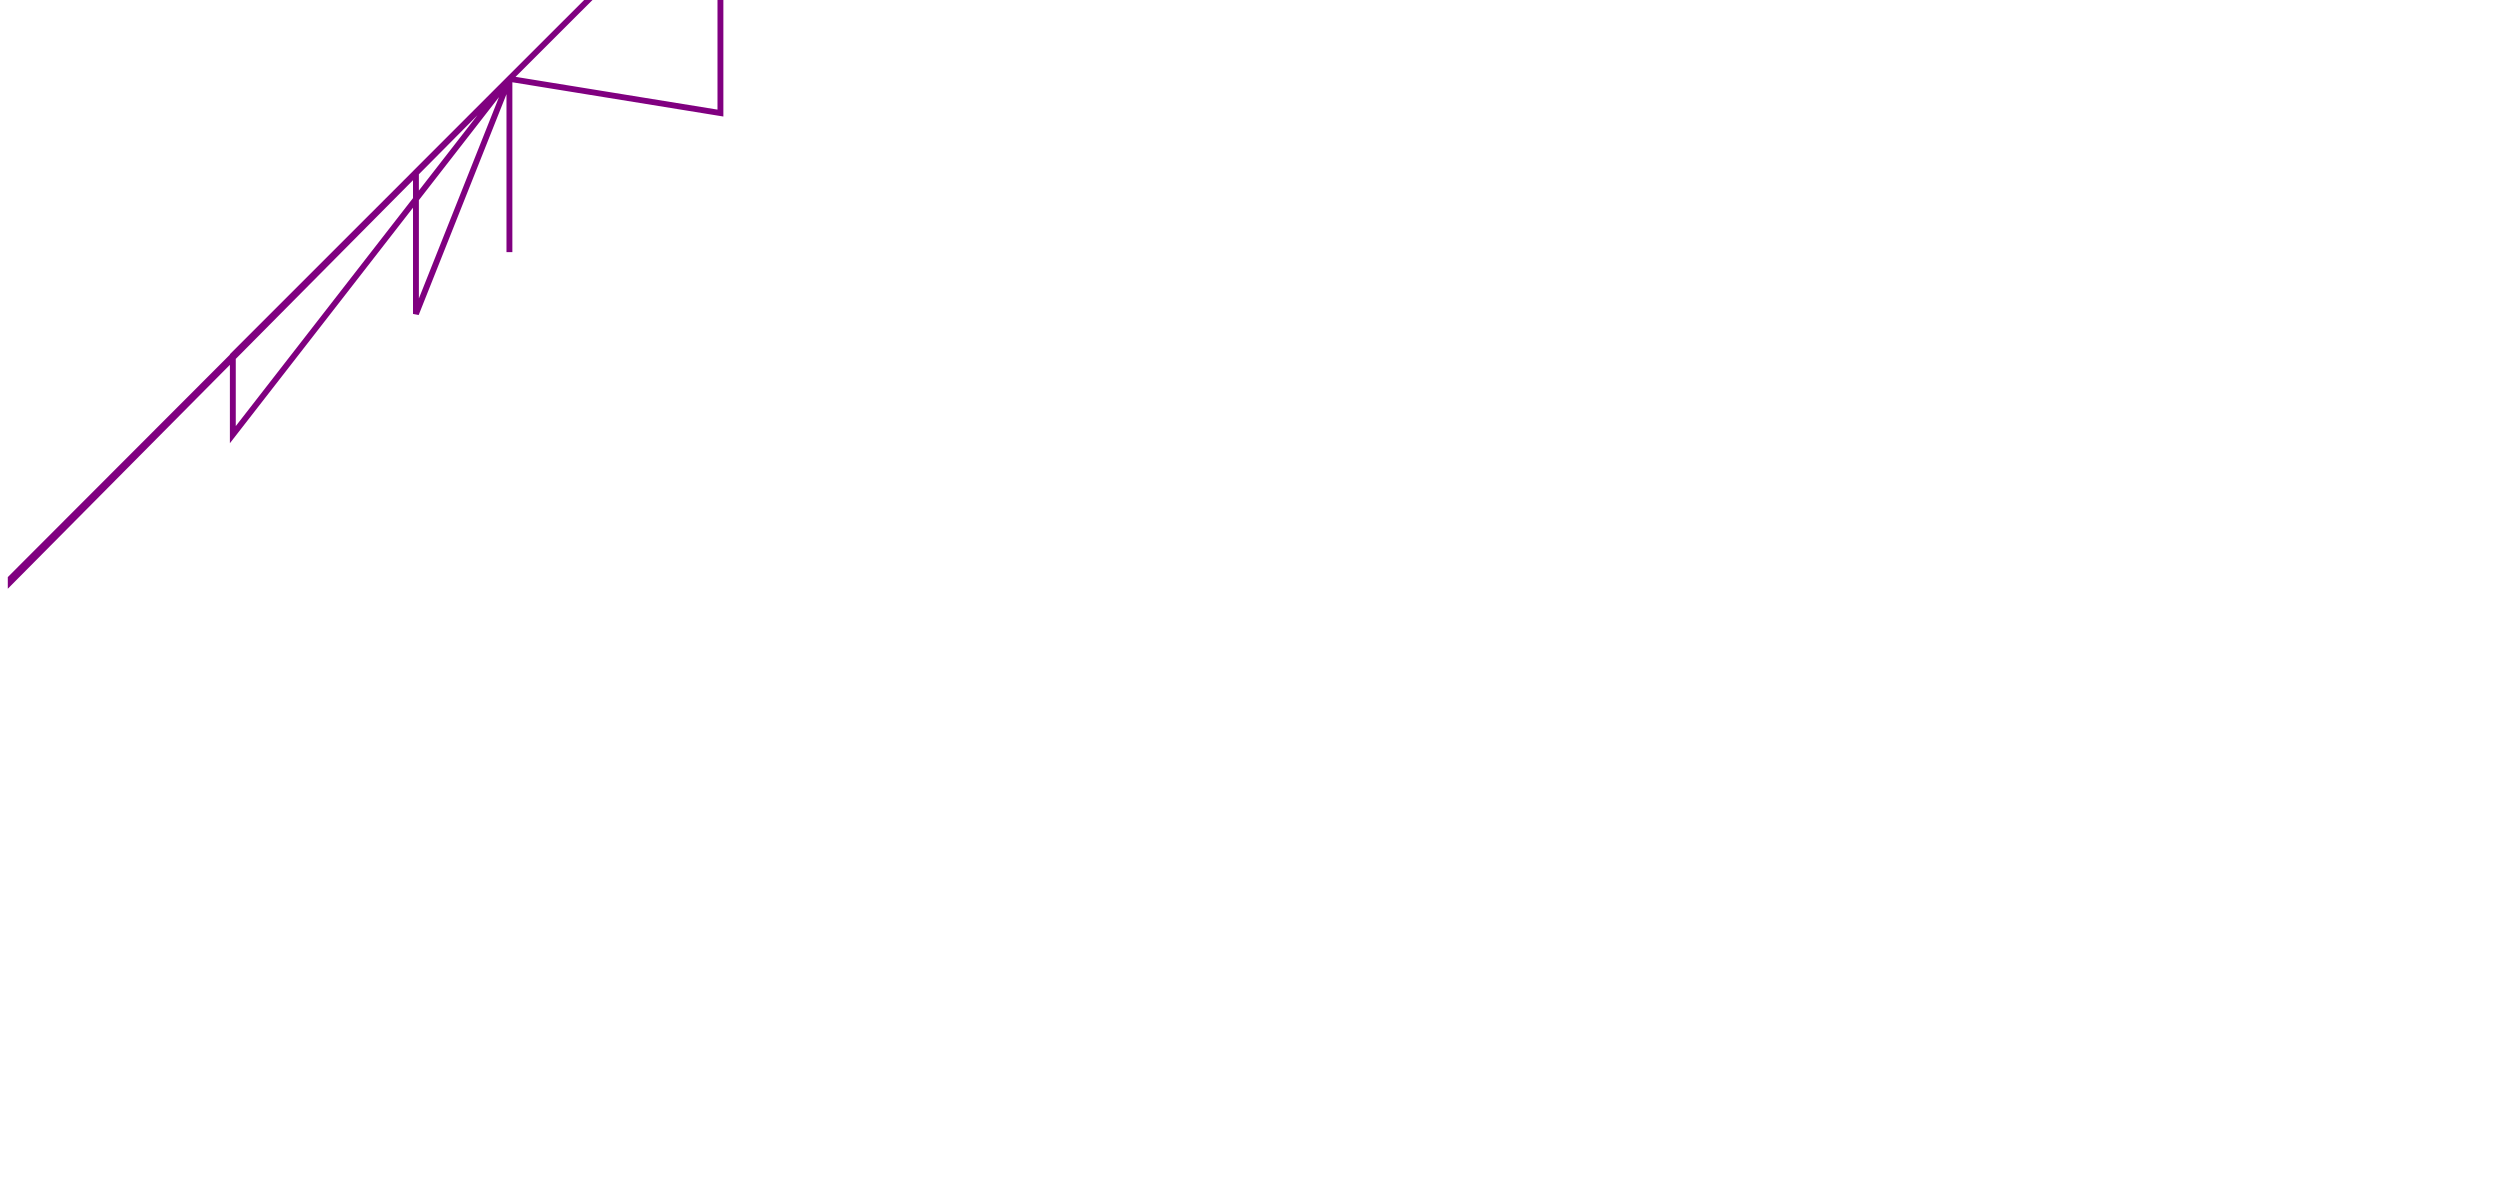
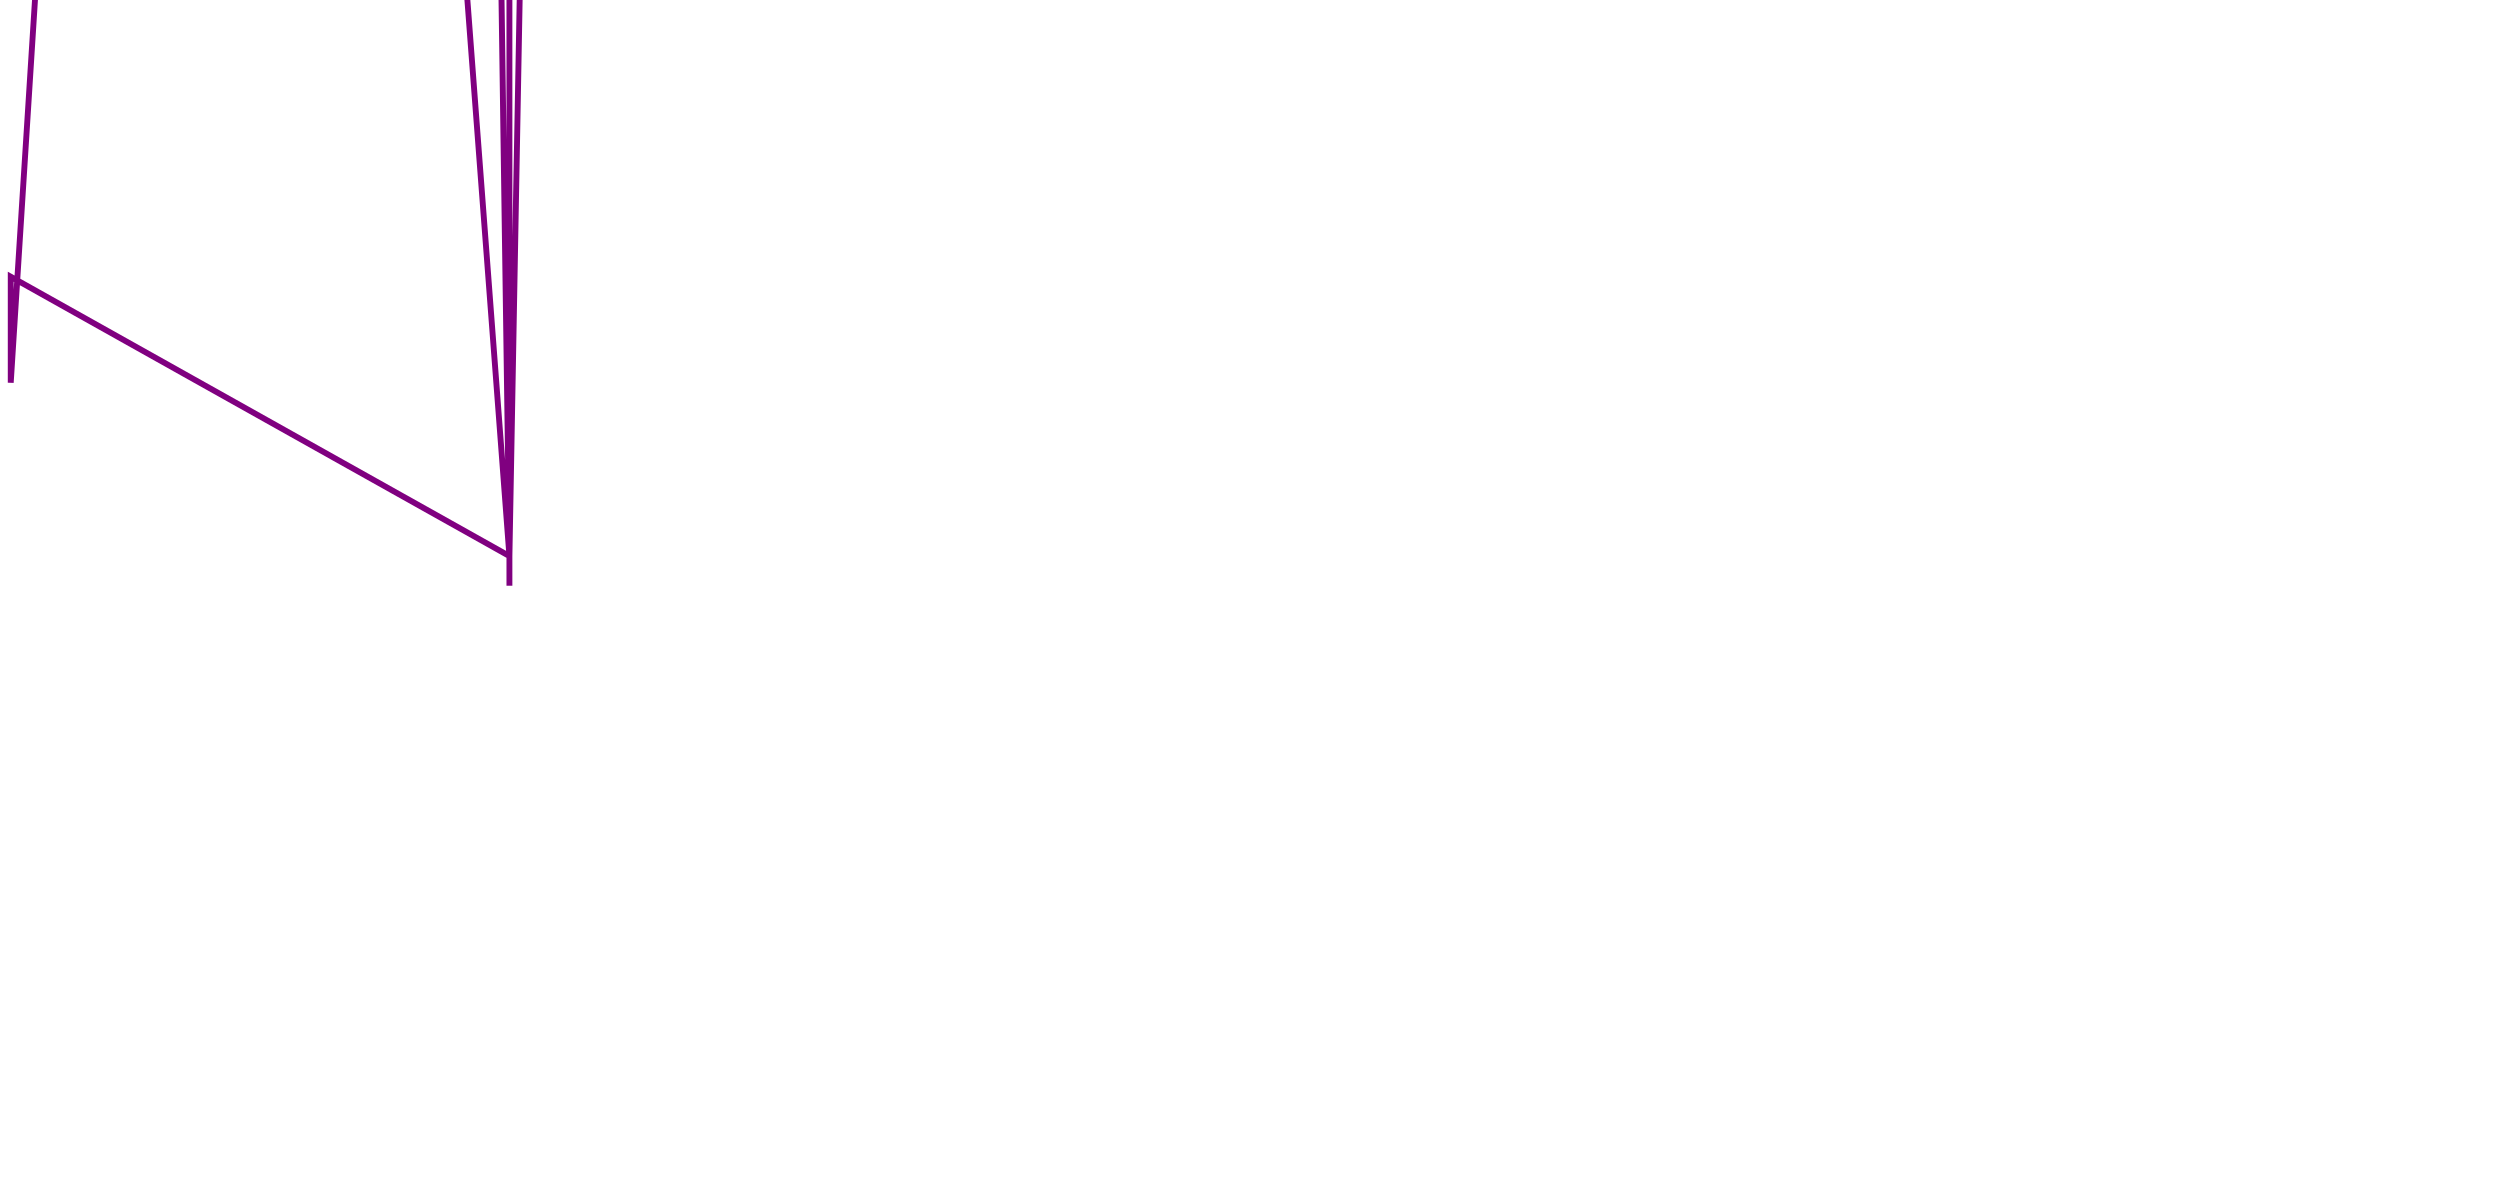
<svg viewBox="0 0 850 400">
  <g stroke-width="2" fill="none">
-     <path d="M 173.203 85.729 173.203 59.316 173.203 26.798 173.203 26.798 173.203 26.798 173.203 26.798 173.203 26.798 173.203 26.798 173.203 26.798 173.203 26.798 173.203 26.798 173.203 26.798 173.203 26.798 173.203 26.798 173.203 26.798 173.203 26.798 173.203 26.798 173.203 26.798 173.203 26.798 173.203 26.798 173.203 26.798 173.203 26.798 173.203 26.798 173.203 26.798 173.203 26.798 173.203 26.798 173.203 26.798 173.203 26.798 173.203 26.798 173.203 26.798 173.203 26.798 173.203 26.798 173.203 26.798 173.203 26.798 173.203 26.798 173.203 26.798 173.203 26.798 173.203 26.798 173.203 26.798 173.203 26.798 173.203 26.798 173.203 26.798 173.203 26.798 173.203 26.798 173.203 26.798 173.203 26.798 173.203 26.798 173.203 26.798 173.203 26.798 173.203 26.798 173.203 26.798 173.203 26.798 173.203 26.798 173.203 26.798 173.203 26.798 173.203 26.798 173.203 26.798 173.203 26.798 173.203 26.798 173.203 26.798 173.203 26.798 173.203 26.798 173.203 26.798 173.203 26.798 173.203 26.798 173.203 26.798 173.203 26.798 173.203 26.798 173.203 26.798 173.203 26.798 173.203 26.798 173.203 26.798 173.203 26.798 173.203 26.798 173.203 26.798 173.203 26.798 173.203 26.798 173.203 26.798 173.203 26.798 173.203 26.798 173.203 26.798 173.203 26.798 173.203 26.798 141.42 106.739 141.42 85.182 141.42 58.643 173.203 26.798 173.203 26.798 173.203 26.798 173.203 26.798 173.203 26.798 173.203 26.798 173.203 26.798 173.203 26.798 173.203 26.798 173.203 26.798 173.203 26.798 173.203 26.798 173.203 26.798 173.203 26.798 173.203 26.798 173.203 26.798 173.203 26.798 173.203 26.798 173.203 26.798 173.203 26.798 173.203 26.798 173.203 26.798 173.203 26.798 173.203 26.798 173.203 26.798 173.203 26.798 173.203 26.798 173.203 26.798 173.203 26.798 173.203 26.798 173.203 26.798 173.203 26.798 173.203 26.798 173.203 26.798 173.203 26.798 173.203 26.798 173.203 26.798 173.203 26.798 173.203 26.798 173.203 26.798 173.203 26.798 173.203 26.798 173.203 26.798 173.203 26.798 173.203 26.798 173.203 26.798 173.203 26.798 173.203 26.798 173.203 26.798 173.203 26.798 173.203 26.798 173.203 26.798 173.203 26.798 173.203 26.798 173.203 26.798 173.203 26.798 173.203 26.798 173.203 26.798 173.203 26.798 173.203 26.798 173.203 26.798 173.203 26.798 173.203 26.798 173.203 26.798 173.203 26.798 173.203 26.798 173.203 26.798 173.203 26.798 173.203 26.798 173.203 26.798 173.203 26.798 173.203 26.798 173.203 26.798 173.203 26.798 173.203 26.798 173.203 26.798 173.203 26.798 173.203 26.798 173.203 26.798 173.203 26.798 141.42 106.698 141.42 85.131 141.42 58.58 173.203 26.798 173.203 26.798 173.203 26.798 173.203 26.798 173.203 26.798 173.203 26.798 173.203 26.798 173.203 26.798 173.203 26.798 173.203 26.798 173.203 26.798 173.203 26.798 173.203 26.798 173.203 26.798 173.203 26.798 173.203 26.798 173.203 26.798 173.203 26.798 173.203 26.798 173.203 26.798 173.203 26.798 173.203 26.798 173.203 26.798 173.203 26.798 173.203 26.798 173.203 26.798 173.203 26.798 173.203 26.798 173.203 26.798 173.203 26.798 173.203 26.798 173.203 26.798 173.203 26.798 173.203 26.798 173.203 26.798 173.203 26.798 173.203 26.798 173.203 26.798 173.203 26.798 173.203 26.798 173.203 26.798 173.203 26.798 173.203 26.798 173.203 26.798 173.203 26.798 173.203 26.798 173.203 26.798 173.203 26.798 173.203 26.798 173.203 26.798 173.203 26.798 173.203 26.798 173.203 26.798 173.203 26.798 173.203 26.798 173.203 26.798 173.203 26.798 173.203 26.798 173.203 26.798 173.203 26.798 173.203 26.798 173.203 26.798 173.203 26.798 173.203 26.798 173.203 26.798 173.203 26.798 173.203 26.798 173.203 26.798 173.203 26.798 173.203 26.798 173.203 26.798 173.203 26.798 173.203 26.798 173.203 26.798 173.203 26.798 173.203 26.798 173.203 26.798 173.203 26.798 173.203 26.798 173.203 26.798 244.946 38.443 244.946 1.1 244.946 -44.874 173.203 26.798 173.203 26.798 173.203 26.798 173.203 26.798 173.203 26.798 173.203 26.798 173.203 26.798 173.203 26.798 173.203 26.798 173.203 26.798 173.203 26.798 173.203 26.798 173.203 26.798 173.203 26.798 173.203 26.798 173.203 26.798 173.203 26.798 173.203 26.798 173.203 26.798 173.203 26.798 173.203 26.798 173.203 26.798 173.203 26.798 173.203 26.798 173.203 26.798 173.203 26.798 173.203 26.798 173.203 26.798 173.203 26.798 173.203 26.798 173.203 26.798 173.203 26.798 173.203 26.798 173.203 26.798 173.203 26.798 173.203 26.798 173.203 26.798 173.203 26.798 173.203 26.798 173.203 26.798 173.203 26.798 173.203 26.798 173.203 26.798 173.203 26.798 173.203 26.798 173.203 26.798 173.203 26.798 173.203 26.798 173.203 26.798 173.203 26.798 173.203 26.798 173.203 26.798 173.203 26.798 173.203 26.798 173.203 26.798 173.203 26.798 173.203 26.798 173.203 26.798 173.203 26.798 173.203 26.798 173.203 26.798 173.203 26.798 173.203 26.798 173.203 26.798 173.203 26.798 173.203 26.798 173.203 26.798 173.203 26.798 173.203 26.798 173.203 26.798 173.203 26.798 173.203 26.798 173.203 26.798 173.203 26.798 173.203 26.798 173.203 26.798 173.203 26.798 173.203 26.798 173.203 26.798 173.203 26.798 3.651 197.746 3.651 197.225 3.651 196.623 173.203 26.823 173.203 26.823 173.203 26.823 173.203 26.823 173.203 26.823 173.203 26.823 173.203 26.823 173.203 26.823 173.203 26.823 173.203 26.823 173.203 26.823 173.203 26.823 173.203 26.823 173.203 26.823 173.203 26.823 173.203 26.823 173.203 26.823 173.203 26.823 173.203 26.823 173.203 26.823 173.203 26.823 173.203 26.823 173.203 26.823 173.203 26.823 173.203 26.823 173.203 26.823 173.203 26.823 173.203 26.823 173.203 26.823 173.203 26.823 173.203 26.823 173.203 26.823 173.203 26.823 173.203 26.823 173.203 26.823 173.203 26.823 173.203 26.823 173.203 26.823 173.203 26.823 173.203 26.823 173.203 26.823 173.203 26.823 173.203 26.823 173.203 26.823 173.203 26.823 173.203 26.823 173.203 26.823 173.203 26.823 173.203 26.823 173.203 26.823 173.203 26.823 173.203 26.823 173.203 26.823 173.203 26.823 173.203 26.823 173.203 26.823 173.203 26.823 173.203 26.823 173.203 26.823 173.203 26.823 173.203 26.823 173.203 26.823 173.203 26.823 173.203 26.823 173.203 26.823 173.203 26.823 173.203 26.823 173.203 26.823 173.203 26.823 173.203 26.823 173.203 26.823 173.203 26.823 173.203 26.823 173.203 26.823 173.203 26.823 173.203 26.823 173.203 26.823 173.203 26.823 173.203 26.823 173.203 26.823 79.163 147.78 79.163 135.71 79.163 120.849 173.203 26.823 173.203 26.823 173.203 26.823 173.203 26.823 173.203 26.823 173.203 26.823 173.203 26.823 173.203 26.823 173.203 26.823 173.203 26.823 173.203 26.823 173.203 26.823 173.203 26.823 173.203 26.823 173.203 26.823 173.203 26.823 173.203 26.823 173.203 26.823 173.203 26.823 173.203 26.823 173.203 26.823 173.203 26.823 173.203 26.823 173.203 26.823 173.203 26.823 173.203 26.823 173.203 26.823 173.203 26.823 173.203 26.823 173.203 26.823 173.203 26.823 173.203 26.823 173.203 26.823 173.203 26.823 173.203 26.823 173.203 26.823 173.203 26.823 173.203 26.823 173.203 26.823 173.203 26.823 173.203 26.823 173.203 26.823 173.203 26.823 173.203 26.823 173.203 26.823 173.203 26.823 173.203 26.823 173.203 26.823 173.203 26.823 173.203 26.823 173.203 26.823 173.203 26.823 173.203 26.823 173.203 26.823 173.203 26.823 173.203 26.823 173.203 26.823 173.203 26.823 173.203 26.823 173.203 26.823 173.203 26.823 173.203 26.823 173.203 26.823 173.203 26.823 173.203 26.823 173.203 26.823 173.203 26.823 173.203 26.823 173.203 26.823 173.203 26.823 173.203 26.823 173.203 26.823 173.203 26.823 173.203 26.823 173.203 26.823 173.203 26.823 173.203 26.823 173.203 26.823 173.203 26.823 173.203 26.823 173.203 26.823 173.203 26.823 173.203 26.823 173.203 26.823 173.203 26.823 173.203 26.823 173.203 26.823 173.203 26.823 173.203 26.823 173.203 26.823 173.203 26.823 173.203 26.823 173.203 26.823 173.203 26.823 173.203 26.823 173.203 26.823 173.203 26.823 173.203 26.823 173.203 26.823 173.203 26.823 173.203 26.823 173.203 26.823 173.203 26.823 173.203 26.823 173.203 26.823 173.203 26.823 173.203 26.823 173.203 26.823 173.203 26.823 173.203 26.823 173.203 26.823 173.203 26.823 173.203 26.823 173.203 26.823 173.203 26.823 173.203 26.823 173.203 26.823 173.203 26.823 173.203 26.823 173.203 26.823 173.203 26.823 173.203 26.823 173.203 26.823 173.203 26.823 173.203 26.823 173.203 26.823 173.203 26.823 173.203 26.823 173.203 26.823 173.203 26.823 173.203 26.823 173.203 26.823 173.203 26.823 173.203 26.823 173.203 26.823 173.203 26.823 173.203 26.823 173.203 26.823 173.203 26.823 173.203 26.823 173.203 26.823 173.203 26.823 173.203 26.823 173.203 26.823 173.203 26.823 173.203 26.823 173.203 26.823 173.203 26.823 173.203 26.823 173.203 26.823 173.203 26.823 173.203 26.823 173.203 26.823 173.203 26.823 173.203 26.823 173.203 26.823 173.203 26.823 173.203 26.823 173.203 26.823 173.203 26.823 173.203 26.823 173.203 26.823 173.203 26.823 173.203 26.823 173.203 26.823 173.203 26.823 173.203 26.823 173.203 26.823 173.203 26.823 173.203 26.823 173.203 26.823 173.203 26.823 173.203 26.823 173.203 26.823 173.203 26.823 173.203 26.823 173.203 26.823 173.203 26.823 173.203 26.823 173.203 26.823 173.203 26.823 173.203 26.823 173.203 26.823 173.203 26.823 173.203 26.823 173.203 26.823 173.203 26.823 173.203 26.823 173.203 26.823 173.203 26.823 173.203 26.823 173.203 26.823 173.203 26.823 173.203 26.823 173.203 26.823 173.203 26.823 173.203 26.823 173.203 26.823 173.203 26.823 173.203 26.823 173.203 26.823 173.203 26.823 173.203 26.823 173.203 26.823 173.203 26.823 173.203 26.823 173.203 26.823 173.203 26.823 173.203 26.823 173.203 26.823 173.203 26.823 173.203 26.823 173.203 26.823 173.203 26.823 173.203 26.823 173.203 26.823 173.203 26.823 173.203 26.823 173.203 26.823 173.203 26.823 173.203 26.823 173.203 26.823 173.203 26.823 173.203 26.823 173.203 26.823 173.203 26.823 173.203 26.823 173.203 26.823 173.203 26.823 173.203 26.823 173.203 26.823 173.203 26.823 173.203 26.823 173.203 26.823 173.203 26.823 173.203 26.823 173.203 26.823 173.203 26.823 173.203 26.823 173.203 26.823 173.203 26.823 173.203 26.823 173.203 26.823 173.203 26.823 173.203 26.823 173.203 26.823 173.203 26.823 173.203 26.823 173.203 26.823 173.203 26.823 173.203 26.823 173.203 26.823 173.203 26.823 173.203 26.823 173.203 26.823 173.203 26.823 173.203 26.823 173.203 26.823 173.203 26.823 173.203 26.823 173.203 26.823 173.203 26.823 173.203 26.823 173.203 26.823 173.203 26.823 173.203 26.823 173.203 26.823 173.203 26.823 173.203 26.823 173.203 26.823 173.203 26.823 173.203 26.823 173.203 26.823 173.203 26.823 173.203 26.823 173.203 26.823 173.203 26.823 173.203 26.823 173.203 26.823 173.203 26.823 173.203 26.823 173.203 26.823 173.203 26.823 173.203 26.823 173.203 26.823 173.203 26.823 173.203 26.823 173.203 26.823 173.203 26.823 173.203 26.823 173.203 26.823 173.203 26.823 173.203 26.823 173.203 26.823 173.203 26.823 173.203 26.823 173.203 26.823 173.203 26.823 173.203 26.823 173.203 26.823 173.203 26.823 173.203 26.823 173.203 26.823 173.203 26.823 173.203 26.823 173.203 26.823 173.203 26.823 173.203 26.823 173.203 26.823 173.203 26.823 173.203 26.823 173.203 26.823 173.203 26.823 173.203 26.823 173.203 26.823 173.203 26.823 173.203 26.823 173.203 26.823 173.203 26.823 173.203 26.823 173.203 26.823 173.203 26.823 173.203 26.823 173.203 26.823 173.203 26.823 173.203 26.823 173.203 26.823 173.203 26.823 173.203 26.823 173.203 26.823 173.203 26.823 173.203 26.823 173.203 26.823 173.203 26.823 173.203 26.823 173.203 26.823 173.203 26.823 173.203 26.823 173.203 26.823 173.203 26.823 173.203 26.823 173.203 26.823 173.203 26.823 173.203 26.823 173.203 26.823 173.203 26.823 173.203 26.823 173.203 26.823 173.203 26.823 173.203 26.823 173.203 26.823 173.203 26.823 173.203 26.823 173.203 26.823 173.203 26.823 173.203 26.823 173.203 26.823 173.203 26.823 173.203 26.823 173.203 26.823 173.203 26.823 173.203 26.823 173.203 26.823 173.203 26.823 173.203 26.823 173.203 26.823 173.203 26.823 173.203 26.823 173.203 26.823 173.203 26.823 173.203 26.823 173.203 26.823 173.203 26.823 173.203 26.823 173.203 26.823 173.203 26.823 173.203 26.823 173.203 26.823 173.203 26.823 173.203 26.823 173.203 26.823 173.203 26.823 173.203 26.823 173.203 26.823 173.203 26.823 173.203 26.823 173.203 26.823 173.203 26.823 173.203 26.823 173.203 26.823 173.203 26.823 173.203 26.823 173.203 26.823 173.203 26.823 173.203 26.823 173.203 26.823 173.203 26.823 173.203 26.823 173.203 26.823 173.203 26.823 173.203 26.823 173.203 26.823 173.203 26.823 173.203 26.823 173.203 26.823 173.203 26.823 173.203 26.823 173.203 26.823 173.203 26.823 173.203 26.823 173.203 26.823 173.203 26.823 173.203 26.823 173.203 26.823 173.203 26.823 173.203 26.823 173.203 26.823 173.203 26.823 173.203 26.823 173.203 26.823 173.203 26.823 173.203 26.823 173.203 26.823 173.203 26.823 173.203 26.823 173.203 26.823 173.203 26.823 173.203 26.823 173.203 26.823 173.203 26.823 173.203 26.823 173.203 26.823 173.203 26.823 173.203 26.823 173.203 26.823 173.203 26.823 173.203 26.823 173.203 26.823 173.203 26.823 173.203 26.823 173.203 26.823 173.203 26.823 173.203 26.823 173.203 26.823 173.203 26.823 173.203 26.823 173.203 26.823 173.203 26.823 173.203 26.823 173.203 26.823 173.203 26.823 173.203 26.823 173.203 26.823 173.203 26.823 173.203 26.823 173.203 26.823 173.203 26.823 173.203 26.823 173.203 26.823 173.203 26.823 173.203 26.823 173.203 26.823 173.203 26.823 173.203 26.823" stroke="purple" />
+     <path d="M 173.203 85.729 173.203 59.316 173.203 26.798 173.203 189.072 173.203 26.798 173.203 -248.579 173.203 82.913 173.203 -246.3 173.203 -252.637 173.203 -293.751 173.203 -293.751 173.203 -232.391 173.203 -235.415 173.203 -214.558 173.203 -207.125 173.203 -206.901 173.203 -206.898 173.203 -206.898 173.203 -206.898 173.203 -206.898 173.203 -206.898 173.203 -206.898 173.203 -206.898 173.203 -206.898 173.203 -206.898 173.203 -206.898 173.203 -206.963 173.203 -206.964 173.203 -206.964 173.203 -2545.023 173.203 -2545.023 173.203 -2545.023 173.203 182.48 173.203 198.915 173.203 198.915 173.203 -2545.087 173.203 -2504.517 173.203 -2545.087 173.203 -2545.93 173.203 -2545.93 173.203 -2545.93 173.203 -2545.93 173.203 -2545.93 173.203 -2545.93 173.203 -2545.93 173.203 -2545.93 173.203 -2545.93 173.203 -2545.93 173.203 -2545.93 173.203 -2545.93 173.203 -2545.93 141.42 -1292.164 141.42 -1637.069 141.42 -2061.698 173.203 189.068 173.203 26.744 173.203 -2545.93 173.203 -2545.93 173.203 -2545.93 173.203 -2545.93 173.203 -2545.93 173.203 -2545.93 173.203 -2545.93 173.203 -2545.93 173.203 -2545.93 173.203 -2545.93 173.203 -2545.93 173.203 -2545.93 173.203 -2545.93 173.203 -2545.93 173.203 -2545.93 173.203 -2545.93 173.203 -2545.93 173.203 -2545.93 173.203 -2545.93 173.203 -2545.087 173.203 -2545.087 173.203 -2545.93 173.203 -2545.087 173.203 -2545.087 173.203 -2545.93 173.203 199.153 173.203 199.153 173.203 -2545.93 173.203 198.914 173.203 198.914 173.203 -2545.93 173.203 -2504.517 173.203 -2545.087 173.203 -2545.93 173.203 -2545.93 173.203 -2545.93 173.203 -2545.93 173.203 -2545.93 173.203 -2545.93 173.203 -2545.93 173.203 -2545.93 173.203 -2545.93 173.203 -2545.93 173.203 -2545.93 173.203 -2545.93 173.203 -2545.93 141.42 -1278.749 141.42 -1620.554 141.42 -2041.365 173.203 189.068 173.203 26.744 173.203 -2545.93 173.203 -2545.93 173.203 -2545.93 173.203 -2545.93 173.203 -2545.93 173.203 -2545.93 173.203 -2545.93 173.203 -2545.93 173.203 -2545.93 173.203 -2545.93 173.203 -2545.93 173.203 -2545.93 173.203 -2545.93 173.203 -2545.93 173.203 -2545.93 173.203 -2545.93 173.203 -2545.93 173.203 -2545.93 173.203 -2545.93 173.203 -2545.087 173.203 -2545.087 173.203 -2545.93 173.203 -2545.087 173.203 -2545.087 173.203 -2545.93 173.203 199.153 173.203 199.153 173.203 -2545.93 173.203 198.914 173.203 198.914 173.203 -2545.93 173.203 -2504.517 173.203 -2545.087 173.203 -2545.93 173.203 -2545.93 173.203 -2545.93 173.203 -2545.93 173.203 -2545.93 173.203 -2545.93 173.203 -2545.93 173.203 -2545.93 173.203 -2545.93 173.203 -2545.93 173.203 -2545.93 173.203 -2545.93 173.203 -2545.93 244.946 -2376.727 244.946 -2972.323 244.946 -3705.588 173.203 189.068 173.203 26.744 173.203 -2545.93 173.203 -2545.93 173.203 -2545.93 173.203 -2545.93 173.203 -2545.93 173.203 -2545.93 173.203 -2545.93 173.203 -2545.93 173.203 -2545.93 173.203 -2545.93 173.203 -2545.93 173.203 -2545.93 173.203 -2545.93 173.203 -2545.93 173.203 -2545.93 173.203 -2545.93 173.203 -2545.93 173.203 -2545.93 173.203 -2545.93 173.203 -2545.087 173.203 -2545.087 173.203 -2545.93 173.203 -2545.087 173.203 -2545.087 173.203 -2545.93 173.203 199.153 173.203 199.153 173.203 -2545.93 173.203 198.914 173.203 198.914 173.203 -2545.93 173.203 -2504.517 173.203 -2545.087 173.203 -2545.93 173.203 -2545.93 173.203 -2545.93 173.203 -2545.93 173.203 -2545.93 173.203 -2545.93 173.203 -2545.93 173.203 -2545.93 173.203 -2545.93 173.203 -2545.93 173.203 -2545.93 173.203 -2545.93 173.203 -2545.93 3.651 130.124 3.651 113.973 3.651 94.088 173.203 189.068 173.203 26.744 173.203 -2545.93 173.203 -2545.93 173.203 -2545.93 173.203 -2545.93 173.203 -2545.93 173.203 -2545.93 173.203 -2545.93 173.203 -2545.93 173.203 -2545.93 173.203 -2545.93 173.203 -2545.93 173.203 -2545.93 173.203 -2545.93 173.203 -2545.93 173.203 -2545.93 173.203 -2545.93 173.203 -2545.93 173.203 -2545.93 173.203 -2545.93 173.203 -2545.087 173.203 -2545.087 173.203 -2545.93 173.203 -2545.087 173.203 -2545.087 173.203 -2545.93 173.203 199.153 173.203 199.153 173.203 -2545.93 173.203 198.914 173.203 198.914 173.203 -2545.93 173.203 -2504.517 173.203 -2545.087 173.203 -2545.93 173.203 -2545.93 173.203 -2545.93 173.203 -2545.93 173.203 -2545.93 173.203 -2545.93 173.203 -2545.93 173.203 -2545.93 173.203 -2545.93 173.203 -2545.93 173.203 -2545.93 173.203 -2545.93 173.203 -2545.93 79.163 -628.012 79.163 -819.403 79.163 -1055.032 173.203 189.068 173.203 26.744 173.203 -2545.93 173.203 -2545.93 173.203 -2545.93 173.203 -2545.93 173.203 -2545.93 173.203 -2545.93 173.203 -2545.93 173.203 -2545.93 173.203 -2545.93 173.203 -2545.93 173.203 -2545.93 173.203 -2545.93 173.203 -2545.93 173.203 -2545.93 173.203 -2545.93 173.203 -2545.93 173.203 -2545.93 173.203 -2545.93 173.203 -2545.93 173.203 -2545.087 173.203 -2545.087 173.203 -2545.93 173.203 -2545.087 173.203 -2545.087 173.203 -2545.93 173.203 199.153 173.203 199.153 173.203 -2545.93 173.203 198.914 173.203 198.914 173.203 -2545.93 173.203 -2504.517 173.203 -2545.087 173.203 -2545.93 173.203 -2545.93 173.203 -2545.93 173.203 -2545.93 173.203 -2545.93 173.203 -2545.93 173.203 -2545.93 173.203 -2545.93 173.203 -2545.93 173.203 -2545.93 173.203 -2545.93 173.203 -2545.93 173.203 -2545.93 173.203 189.068 173.203 -2545.93 173.203 189.068 173.203 -2545.93 173.203 -2545.93 173.203 -2545.93 173.203 -2545.93 173.203 -2545.93 173.203 -2545.93 173.203 -2545.93 173.203 -2545.93 173.203 -2545.93 173.203 -2545.93 173.203 -2545.93 173.203 -2545.93 173.203 -2545.93 173.203 -2545.93 173.203 -2545.93 173.203 -2545.93 173.203 -2545.93 173.203 -2545.93 173.203 -2545.93 173.203 -2545.93 173.203 -2545.93 173.203 -2545.93 173.203 -2545.93 173.203 -2545.93 173.203 -2545.93 173.203 -2545.087 173.203 -2545.93 173.203 -2545.087 173.203 -2545.93 173.203 -2545.087 173.203 -2545.93 173.203 -2545.087 173.203 -2545.93 173.203 199.153 173.203 -2545.93 173.203 199.153 173.203 -2545.93 173.203 198.914 173.203 -2545.93 173.203 198.914 173.203 -2545.93 173.203 -2504.517 173.203 -2545.93 173.203 -2504.517 173.203 -2545.93 173.203 -2545.93 173.203 -2545.93 173.203 -2545.93 173.203 -2545.93 173.203 -2545.93 173.203 -2545.93 173.203 -2545.93 173.203 -2545.93 173.203 -2545.93 173.203 -2545.93 173.203 -2545.93 173.203 -2545.93 173.203 -2545.93 173.203 -2545.93 173.203 -2545.93 173.203 -2545.93" stroke="purple" />
  </g>
</svg>
